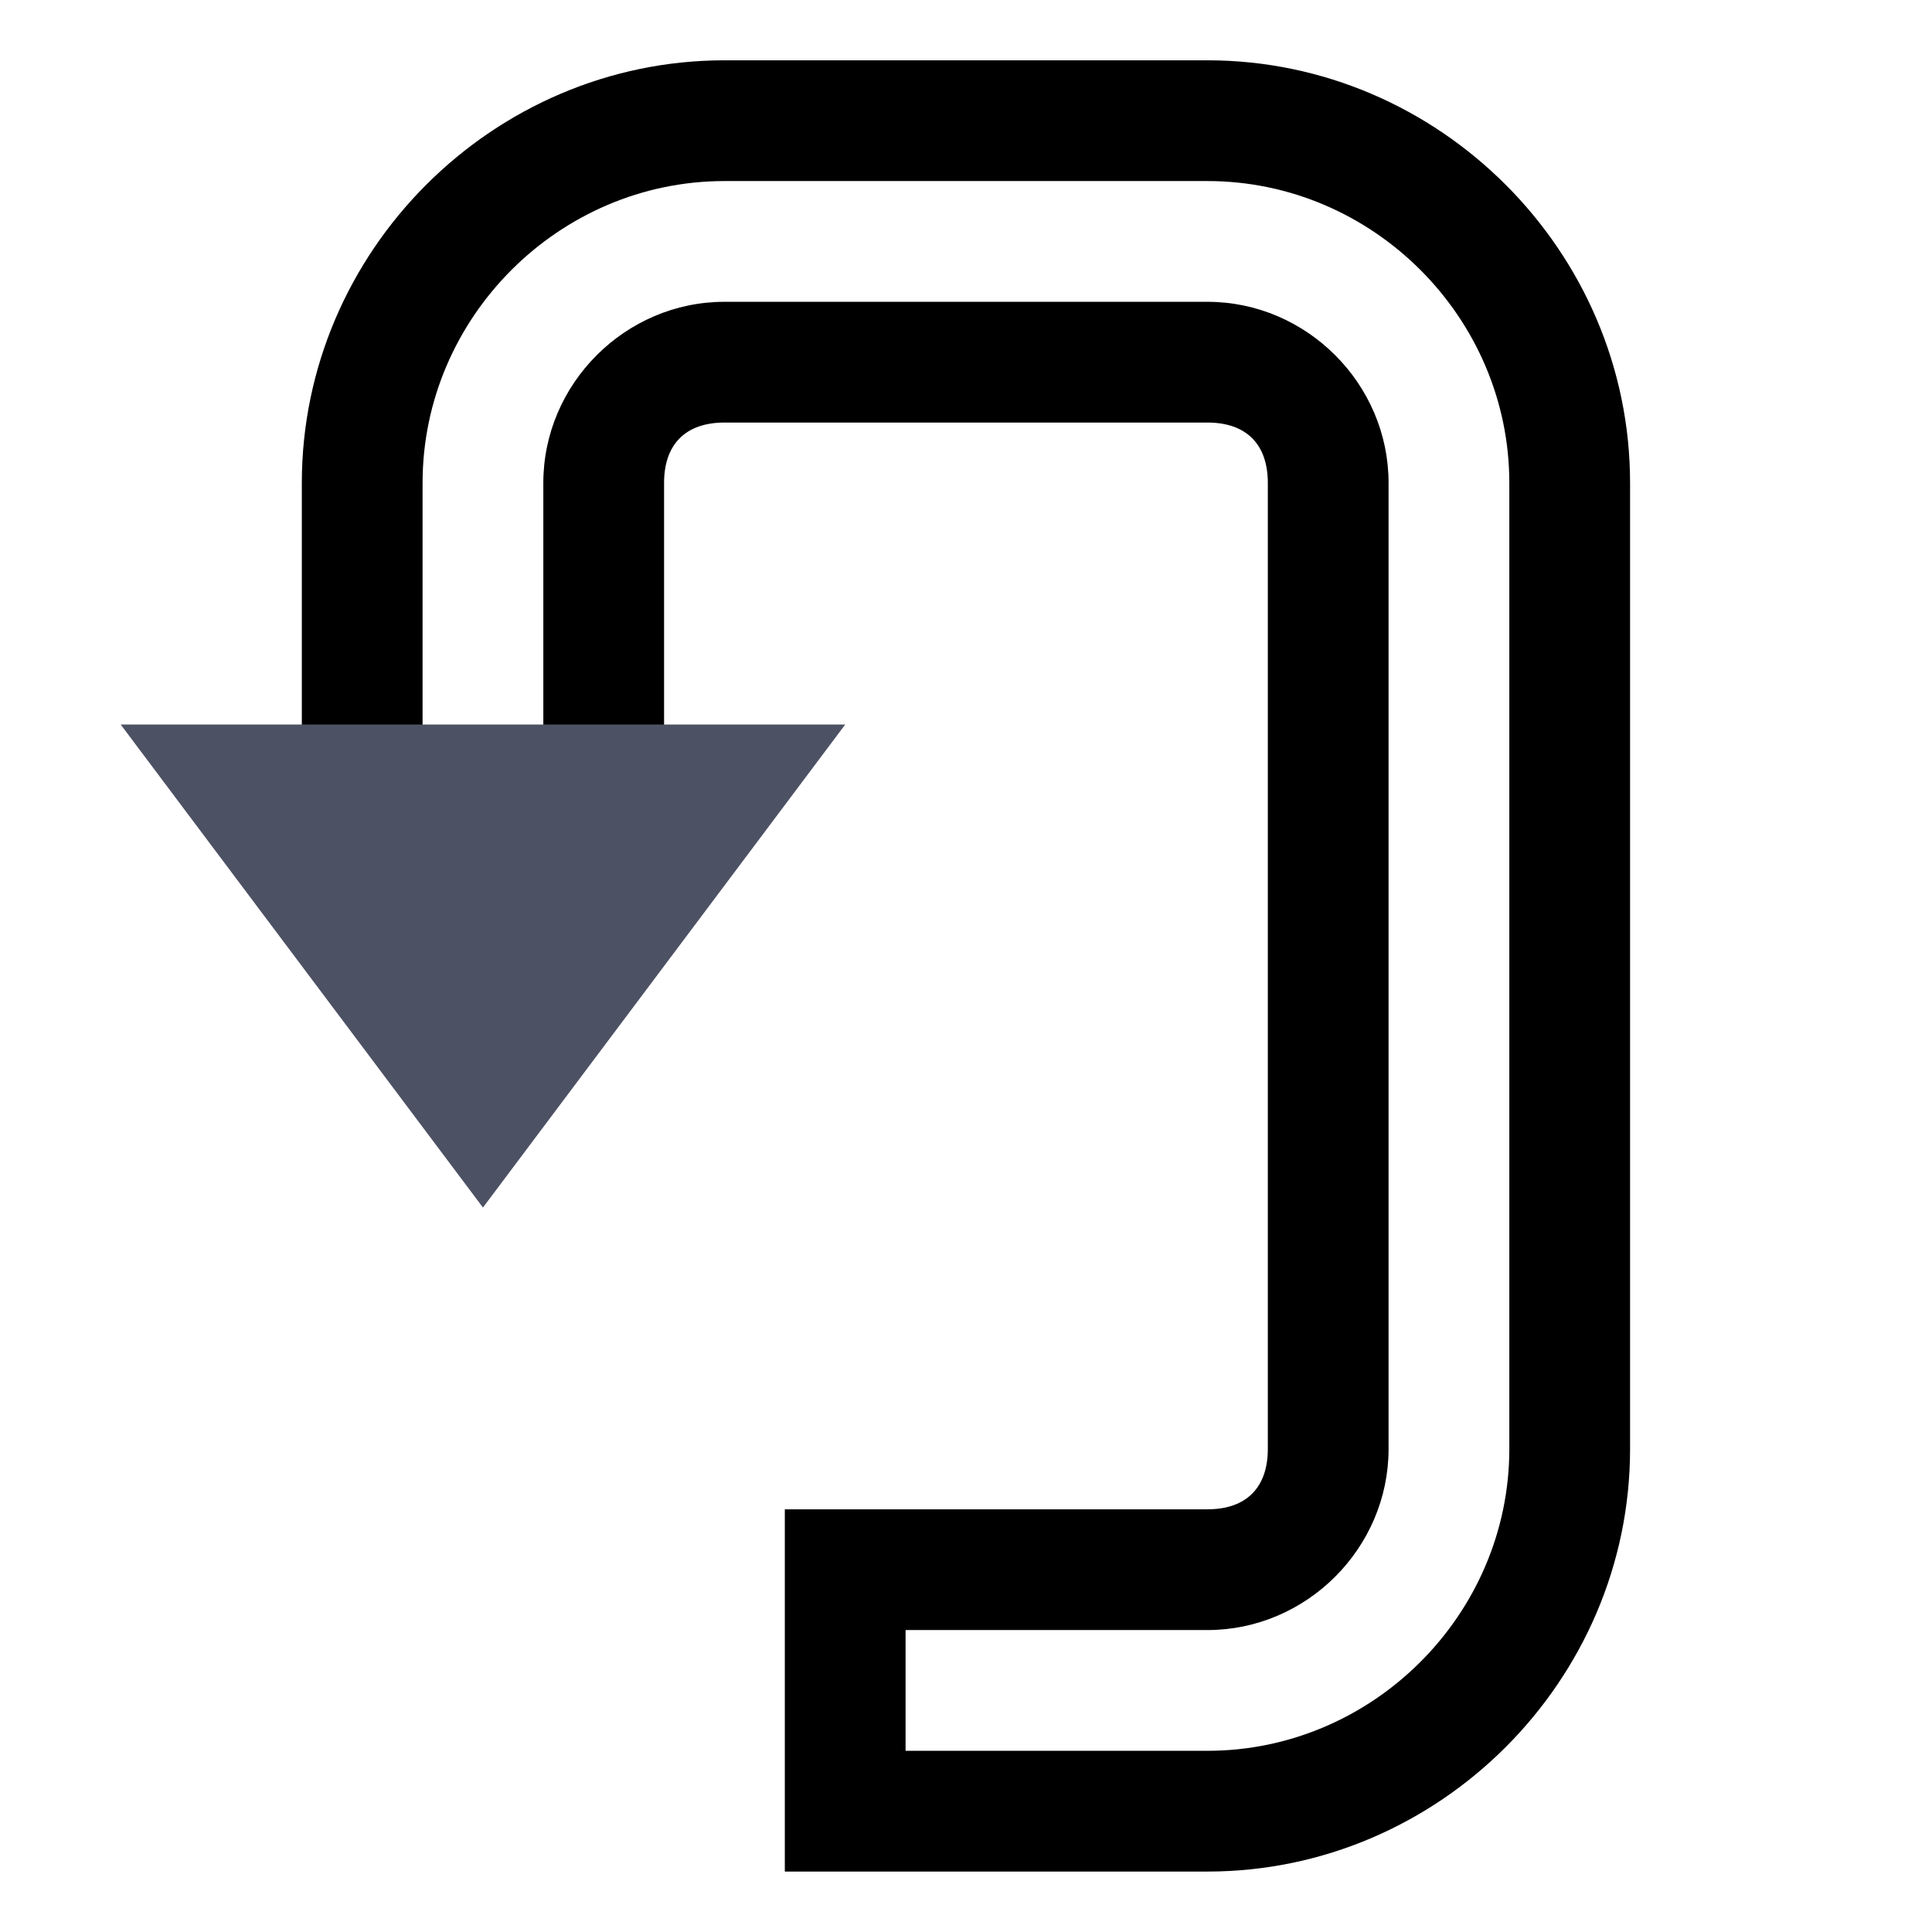
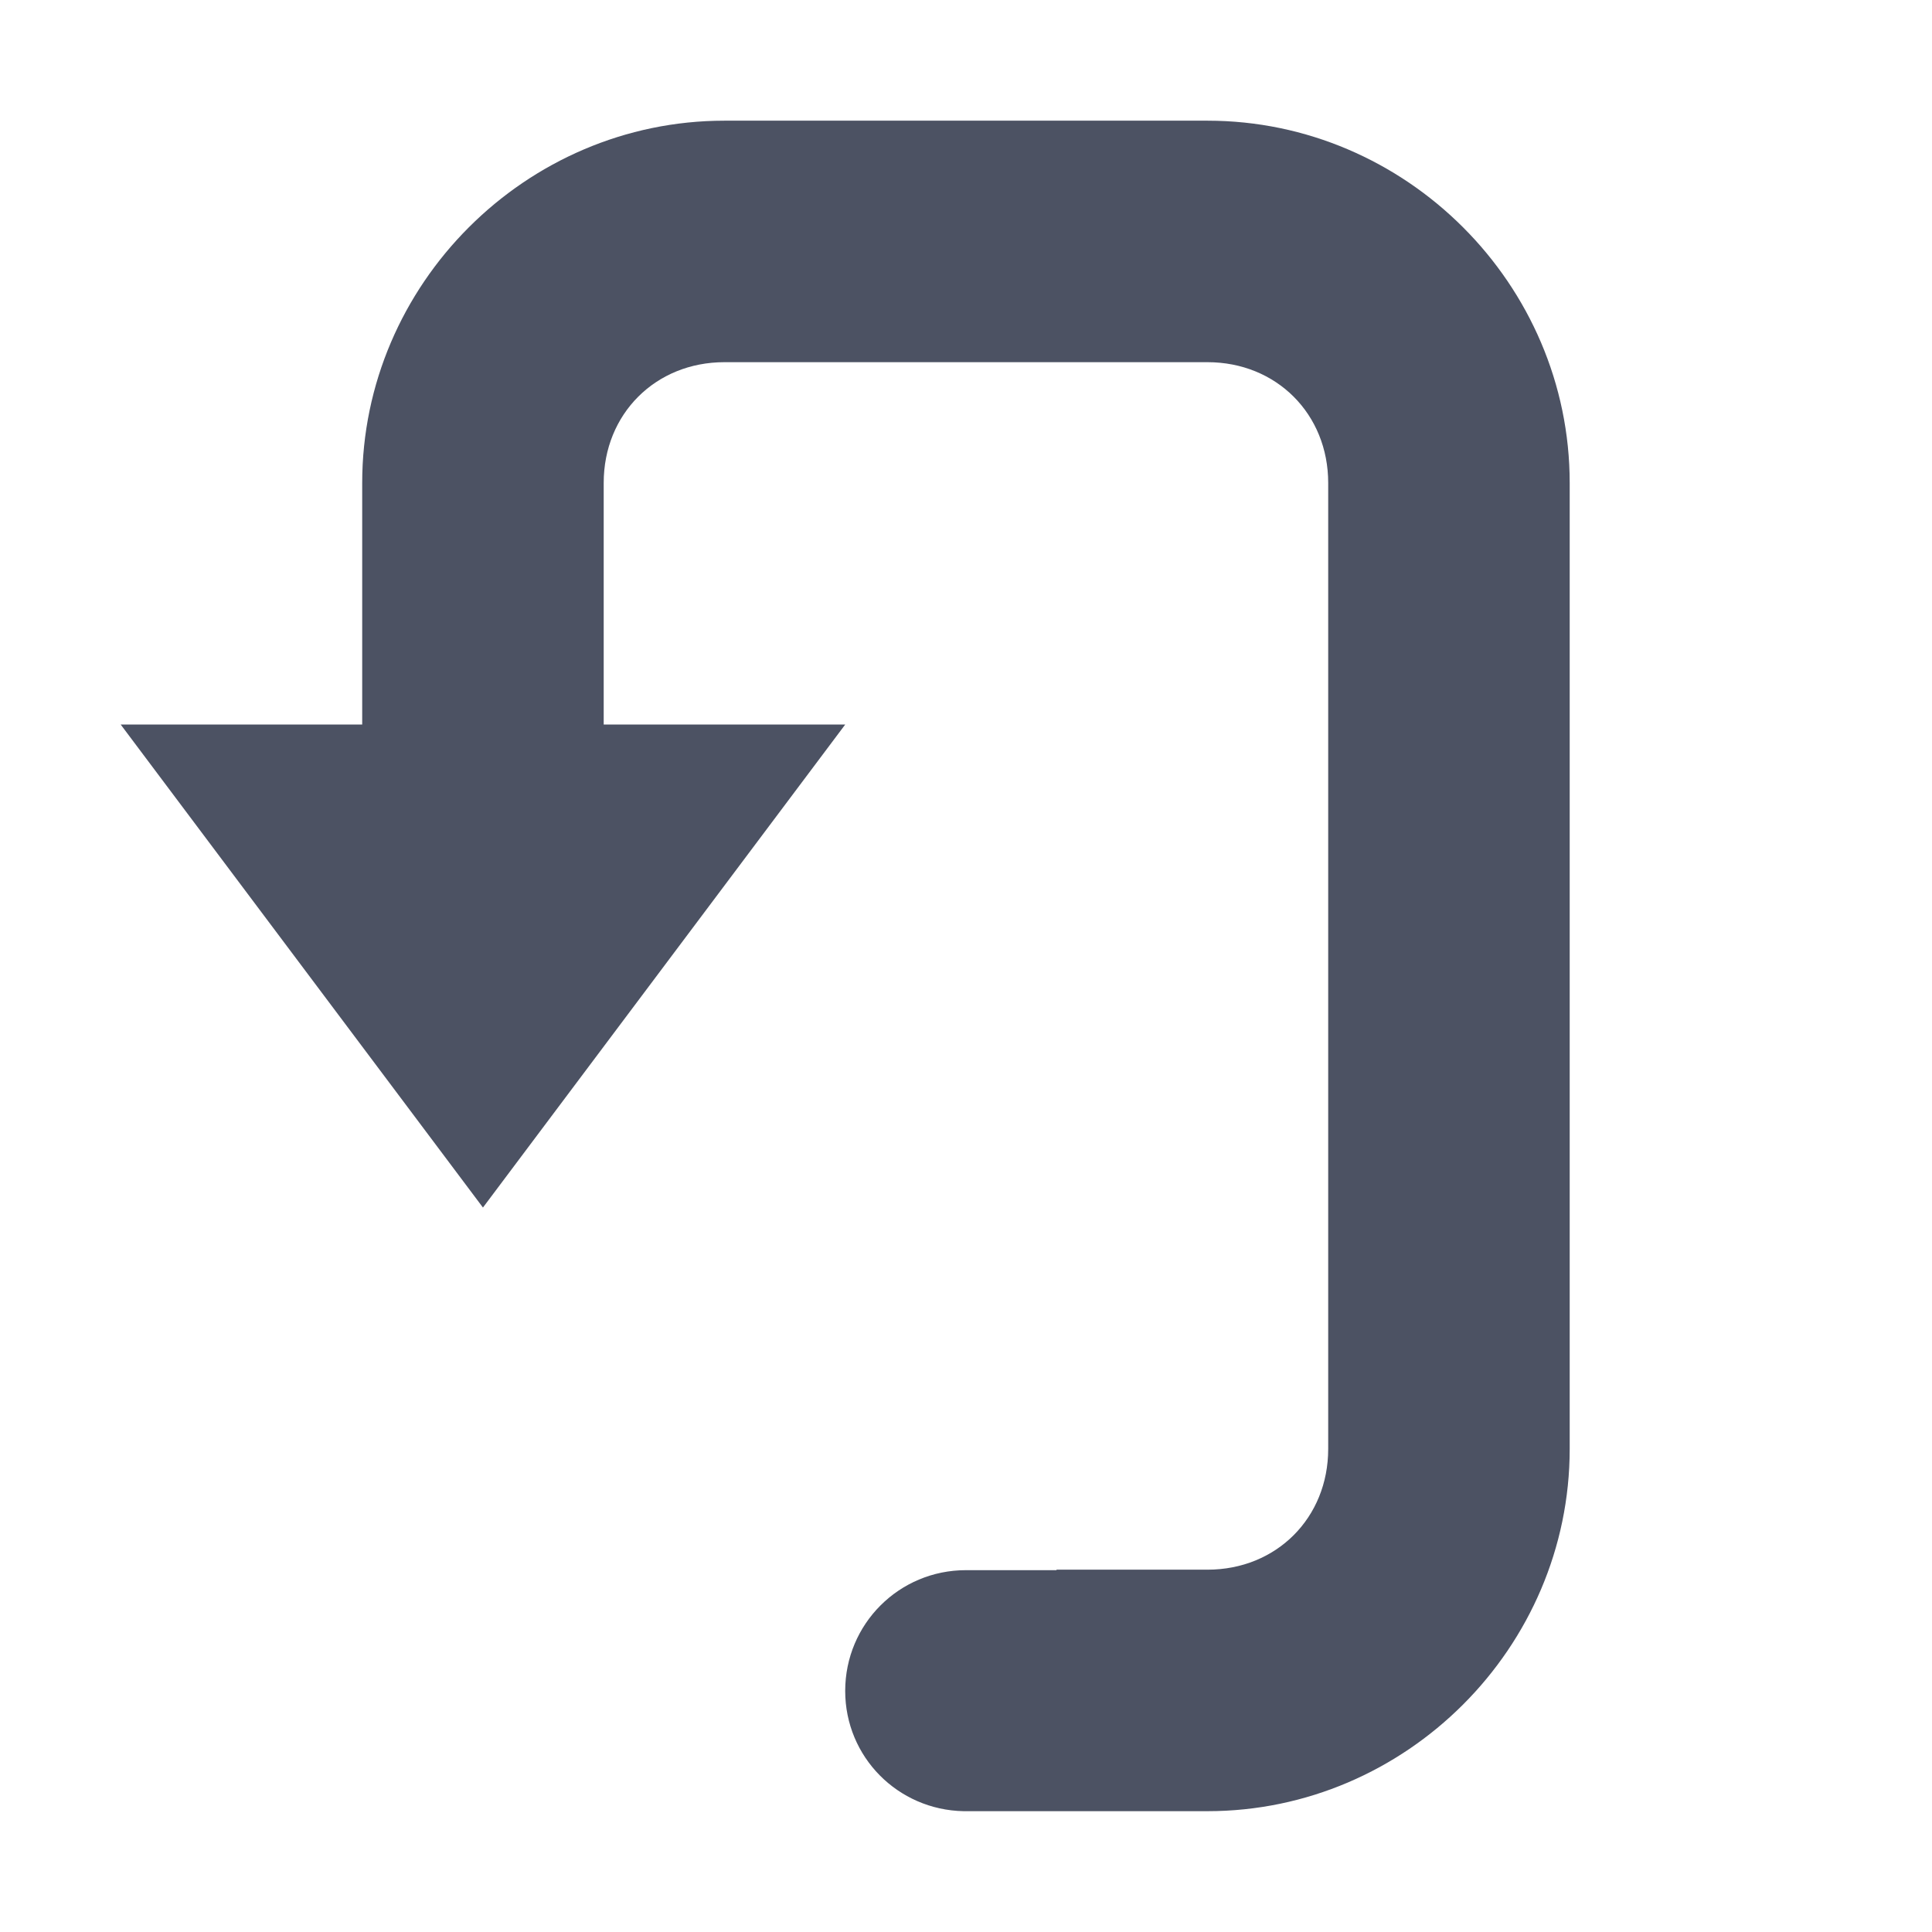
<svg xmlns="http://www.w3.org/2000/svg" xmlns:ns1="http://www.openswatchbook.org/uri/2009/osb" height="16" id="svg7384" style="enable-background:new" version="1.1" width="16">
  <defs id="defs7386">
    <linearGradient id="linearGradient6882" ns1:paint="solid">
      <stop id="stop6884" offset="0" style="stop-color:#555555;stop-opacity:1;" />
    </linearGradient>
    <linearGradient id="linearGradient5606" ns1:paint="solid">
      <stop id="stop5608" offset="0" style="stop-color:#000000;stop-opacity:1;" />
    </linearGradient>
    <filter id="filter7554" style="color-interpolation-filters:sRGB">
      <feBlend id="feBlend7556" in2="BackgroundImage" mode="darken" />
    </filter>
  </defs>
  <g id="layer9" style="display:inline" transform="translate(-685.0004,655.0034)">
-     <path d="m 691,-654.504 c -1.919,0 -3.5,1.581 -3.5,3.5 v 3.5 h 3 v -3.5 c 0,-0.321 0.179,-0.5 0.5,-0.5 h 4 c 0.321,0 0.5,0.179 0.5,0.5 v 1 0.656 3.344 3 c 0,0.321 -0.179,0.5 -0.5,0.5 h -3.5 v 3 h 3.5 c 1.919,0 3.5,-1.581 3.5,-3.5 v -3 -3.344 -0.656 -1 c 0,-1.919 -1.581,-3.5 -3.5,-3.5 z m 0,1 h 4 c 1.37,0 2.5,1.13 2.5,2.5 v 1 0.656 3.344 3 c 0,1.37 -1.13,2.5 -2.5,2.5 h -2.5 v -1 h 2.5 c 0.821,0 1.5,-0.679 1.5,-1.5 v -3 -3.344 -0.656 -1 c 0,-0.821 -0.679,-1.5 -1.5,-1.5 h -4 c -0.821,0 -1.5,0.679 -1.5,1.5 v 2.5 h -1 v -2.5 c 0,-1.37 1.13,-2.5 2.5,-2.5 z" id="path6223" style="color:#000000;font-style:normal;font-variant:normal;font-weight:normal;font-stretch:normal;font-size:medium;line-height:normal;font-family:sans-serif;font-variant-ligatures:normal;font-variant-position:normal;font-variant-caps:normal;font-variant-numeric:normal;font-variant-alternates:normal;font-feature-settings:normal;text-indent:0;text-align:start;text-decoration:none;text-decoration-line:none;text-decoration-style:solid;text-decoration-color:#000000;letter-spacing:normal;word-spacing:normal;text-transform:none;writing-mode:lr-tb;direction:ltr;text-orientation:mixed;dominant-baseline:auto;baseline-shift:baseline;text-anchor:start;white-space:normal;shape-padding:0;clip-rule:nonzero;display:inline;overflow:visible;visibility:visible;opacity:1;isolation:auto;mix-blend-mode:normal;color-interpolation:sRGB;color-interpolation-filters:linearRGB;solid-color:#000000;solid-opacity:1;vector-effect:none;fill-opacity:1;fill-rule:nonzero;stroke:none;stroke-width:1;stroke-linecap:butt;stroke-linejoin:miter;stroke-miterlimit:4;stroke-dasharray:none;stroke-dashoffset:0;stroke-opacity:1;color-rendering:auto;image-rendering:auto;shape-rendering:auto;text-rendering:auto;enable-background:accumulate" />
+     <path d="m 691,-654.004 c -1.645,0 -3,1.355 -3,3 v 3 h 2 v -3 c 0,-0.571 0.429,-1 1,-1 h 4 c 0.571,0 1,0.429 1,1 v 1 0.656 3.344 3 c 0,0.571 -0.429,1 -1,1 h -1.25 V -642 h -0.75 c -0.554,0 -1,0.446 -1,1 0,0.547 0.436,0.985 0.98,0.996 h 2.02 c 1.645,0 3,-1.355 3,-3 v -3 -3.344 -0.656 -1 c 0,-1.645 -1.355,-3 -3,-3 z" id="path6223" style="color:#000000;text-indent:0;text-transform:none;fill:#4c5263;fill-opacity:1;stroke:none;stroke-opacity:1" />
    <path d="m 689,-645.003 -3,-4 h 6 z" id="path6225" style="fill:#4c5263;fill-opacity:1;stroke:none" />
  </g>
  <g id="layer10" style="display:inline;filter:url(#filter7554)" transform="translate(-685.0004,655.0034)" />
  <g id="layer1" style="display:inline" transform="translate(-444.0002,38.00336)" />
  <g id="layer14" style="display:inline" transform="translate(-685.0004,655.0034)" />
  <g id="layer15" style="display:inline" transform="translate(-685.0004,655.0034)" />
  <g id="g71291" style="display:inline" transform="translate(-685.0004,655.0034)" />
  <g id="layer2" style="display:inline" transform="translate(-444.0002,188.0034)" />
  <g id="layer3" transform="translate(-444.0002,-71.99664)" />
  <g id="layer12" style="display:inline" transform="translate(-685.0004,655.0034)" />
</svg>
